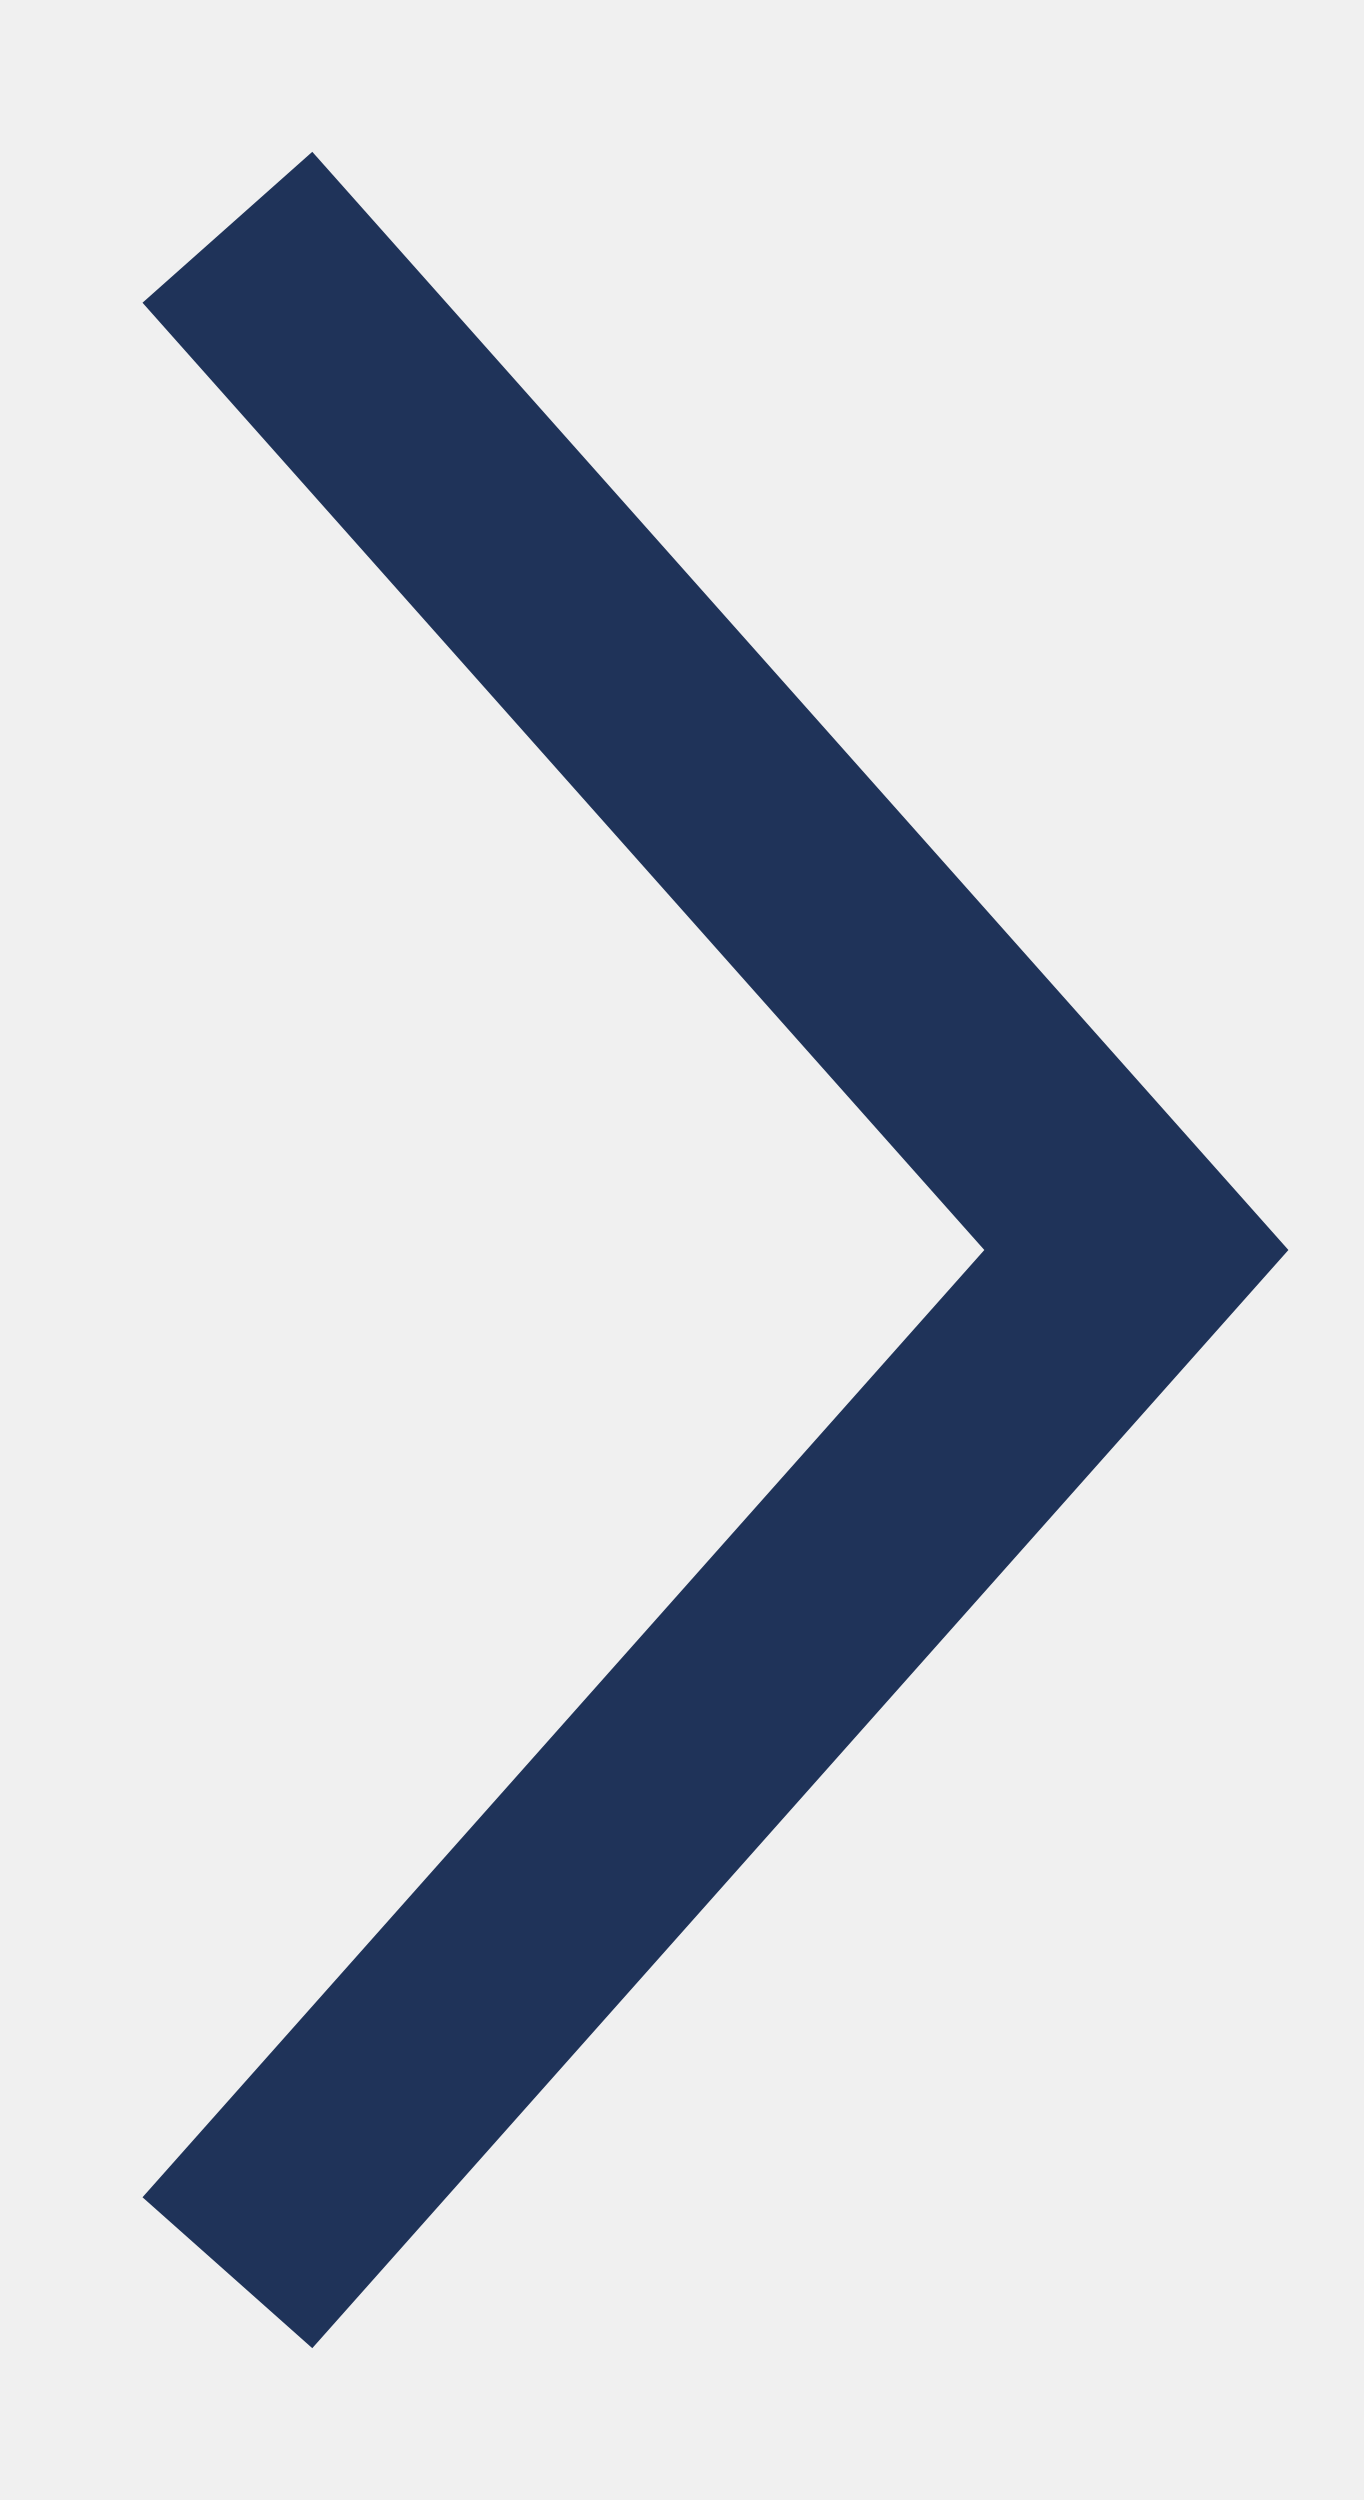
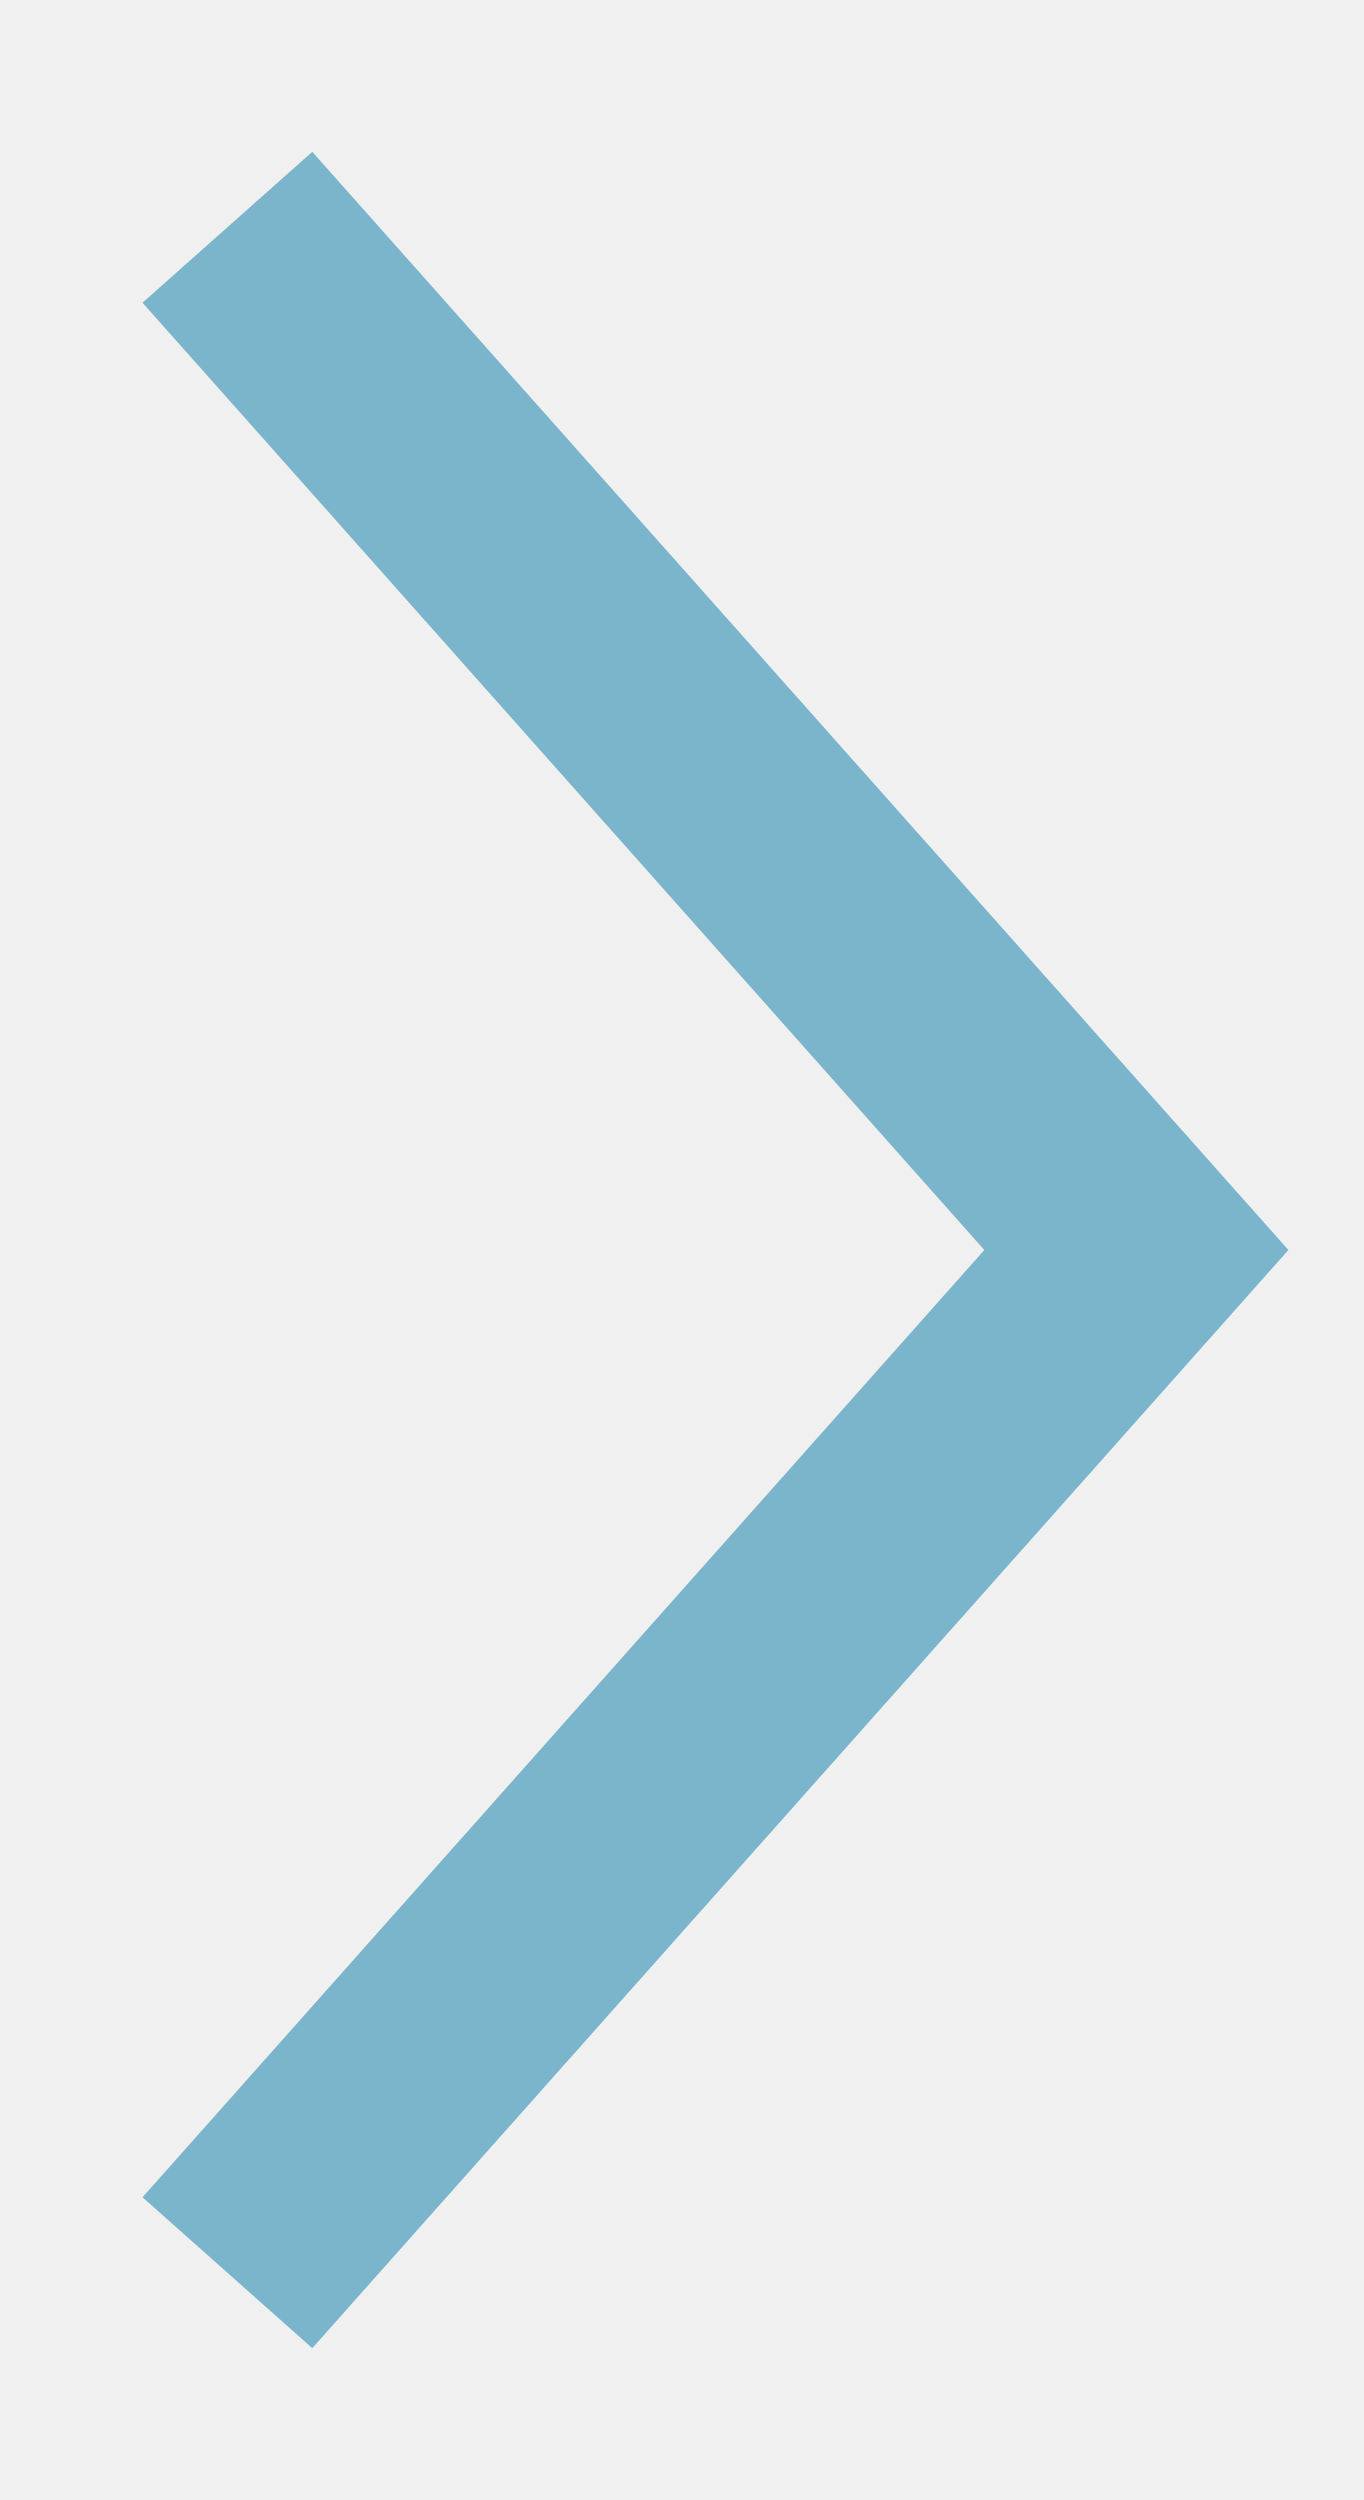
<svg xmlns="http://www.w3.org/2000/svg" width="6px" height="11px" viewBox="0 0 6 11" version="1.1">
  <defs />
  <g id="Page-1" stroke="none" stroke-width="1" fill="none" fill-rule="evenodd">
    <g id="Group" transform="translate(-1, 0)">
      <rect id="Rectangle" fill-opacity="0" fill="#FFFFFF" x="0" y="0" width="8" height="11" />
-       <polygon id="Path-6" fill="#1f3359" fill-rule="nonzero" points="5.331 5.5 1.627 9.668 2.374 10.332 6.669 5.5 2.374 0.668 1.627 1.332" />
+       <polygon id="Path-6" fill="#7bb5cc" fill-rule="nonzero" points="5.331 5.5 1.627 9.668 2.374 10.332 6.669 5.5 2.374 0.668 1.627 1.332" />
    </g>
  </g>
</svg>
